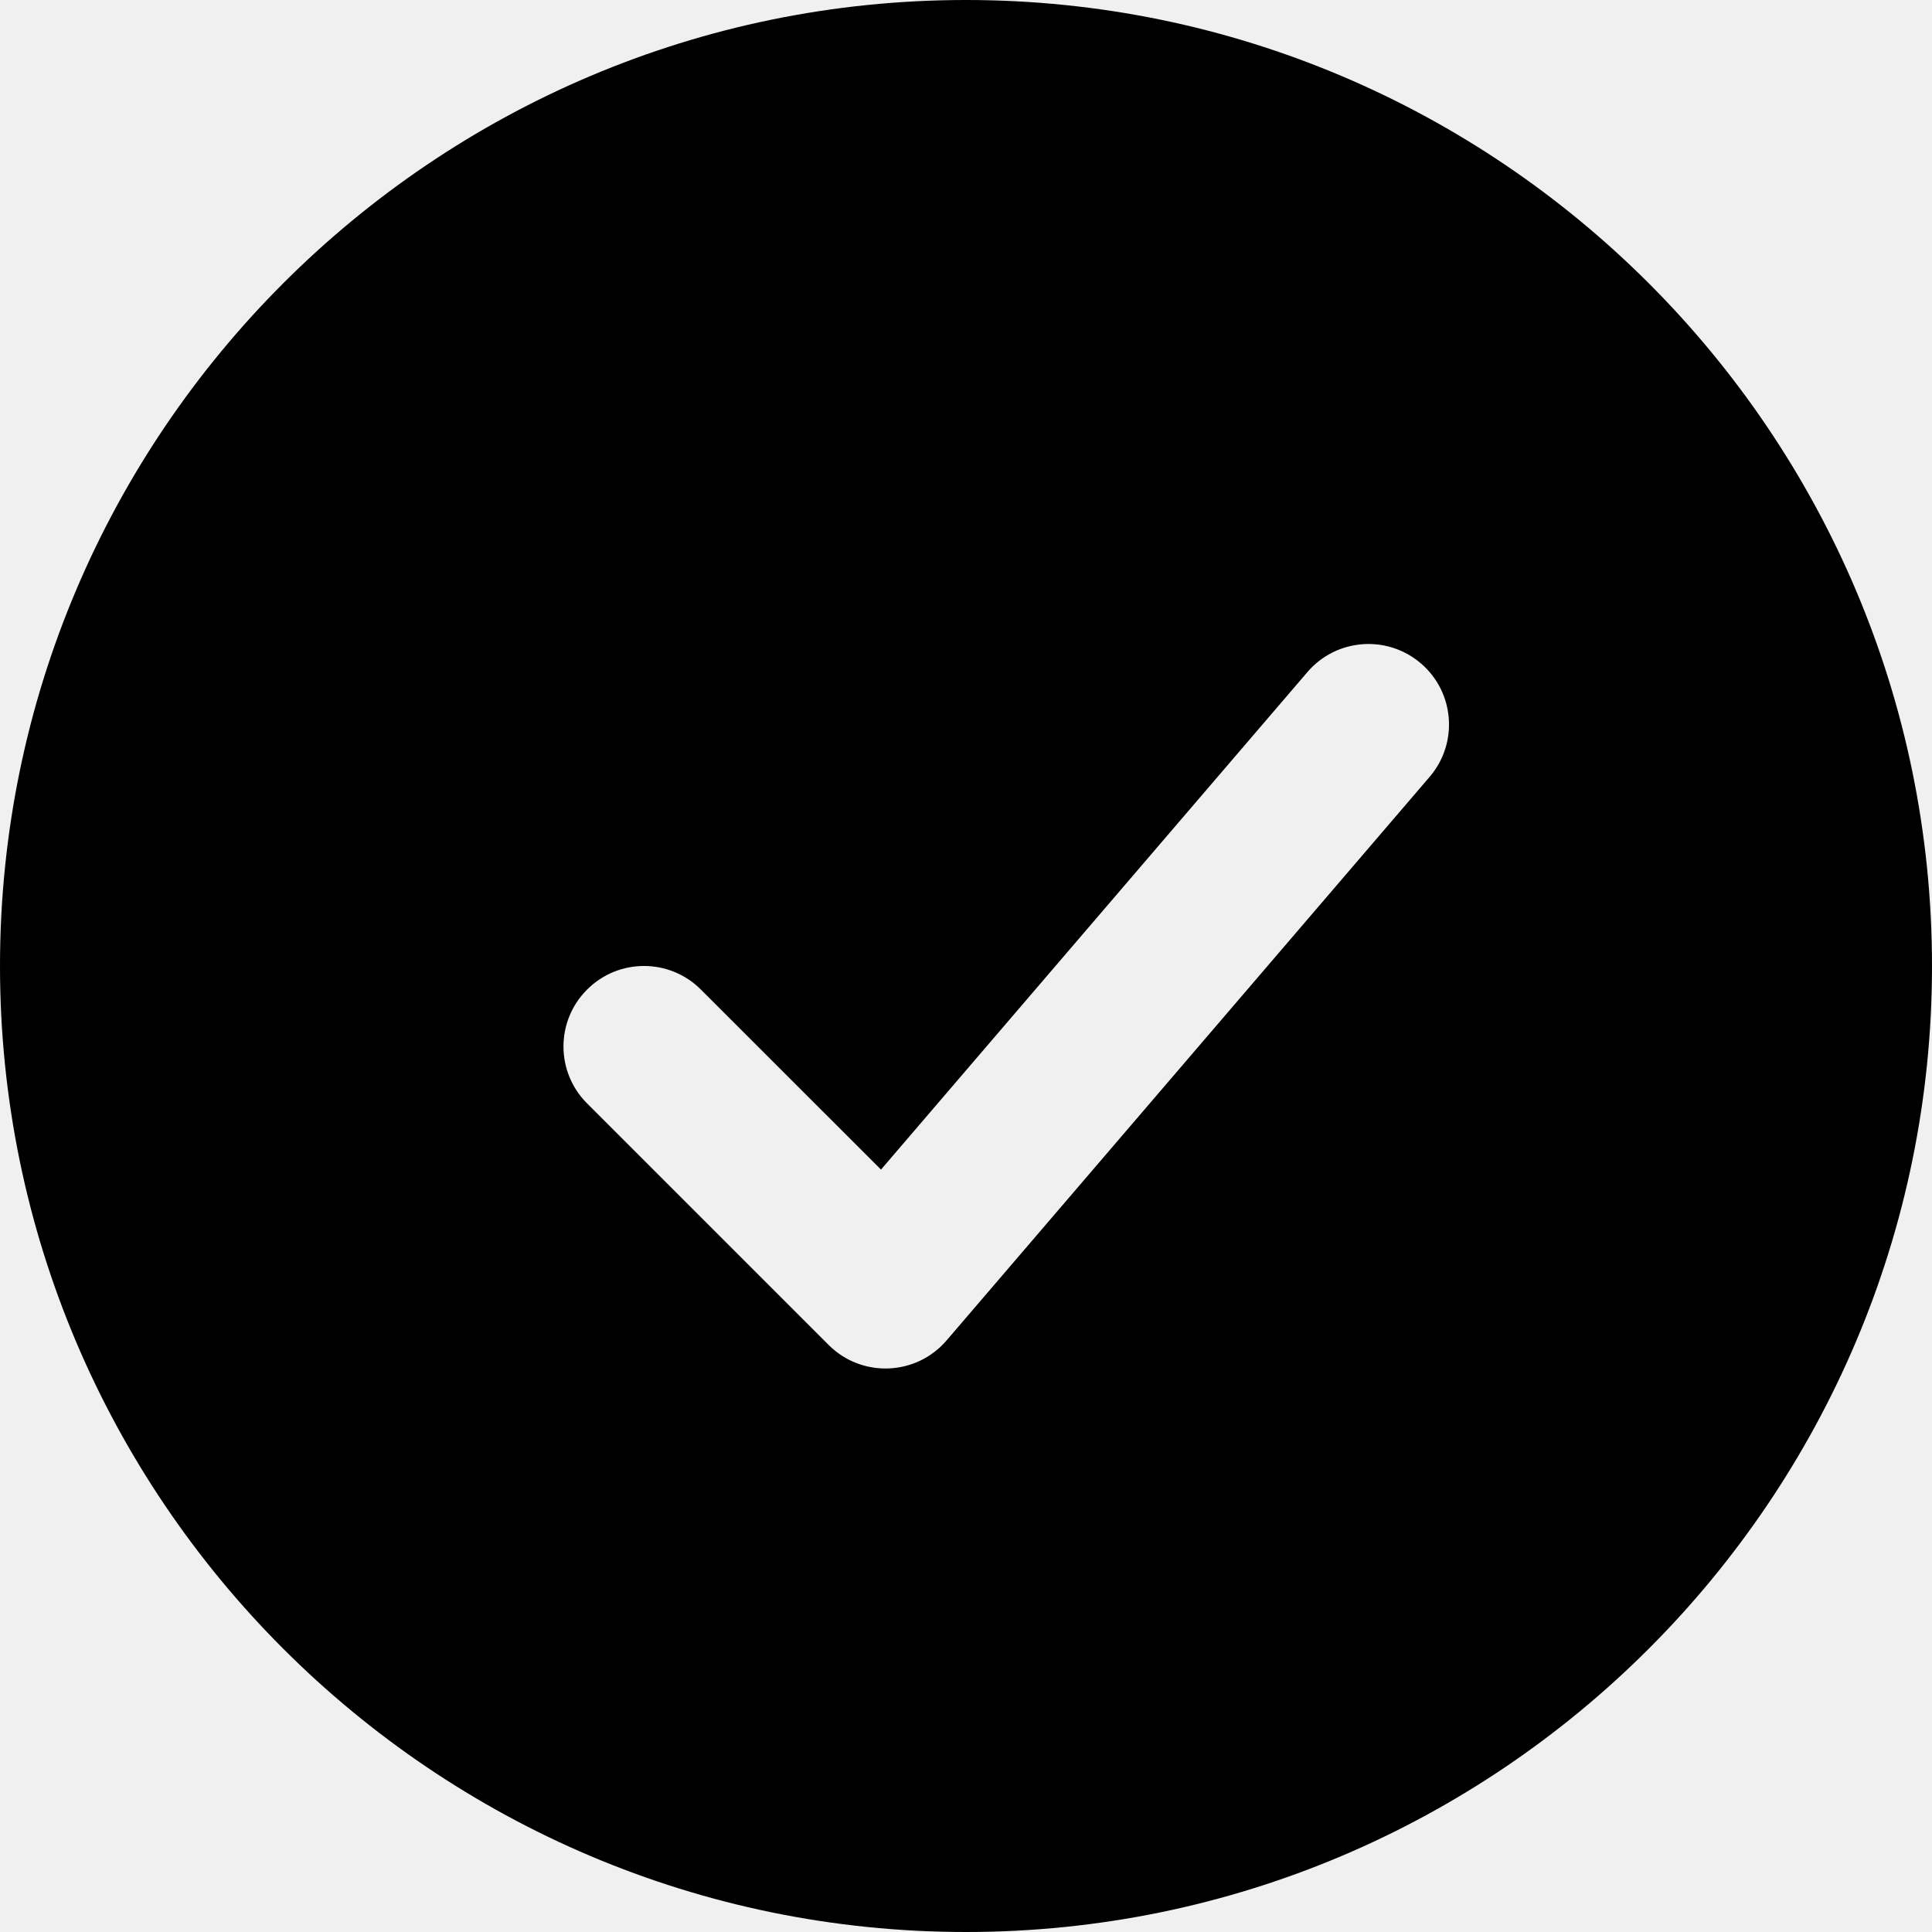
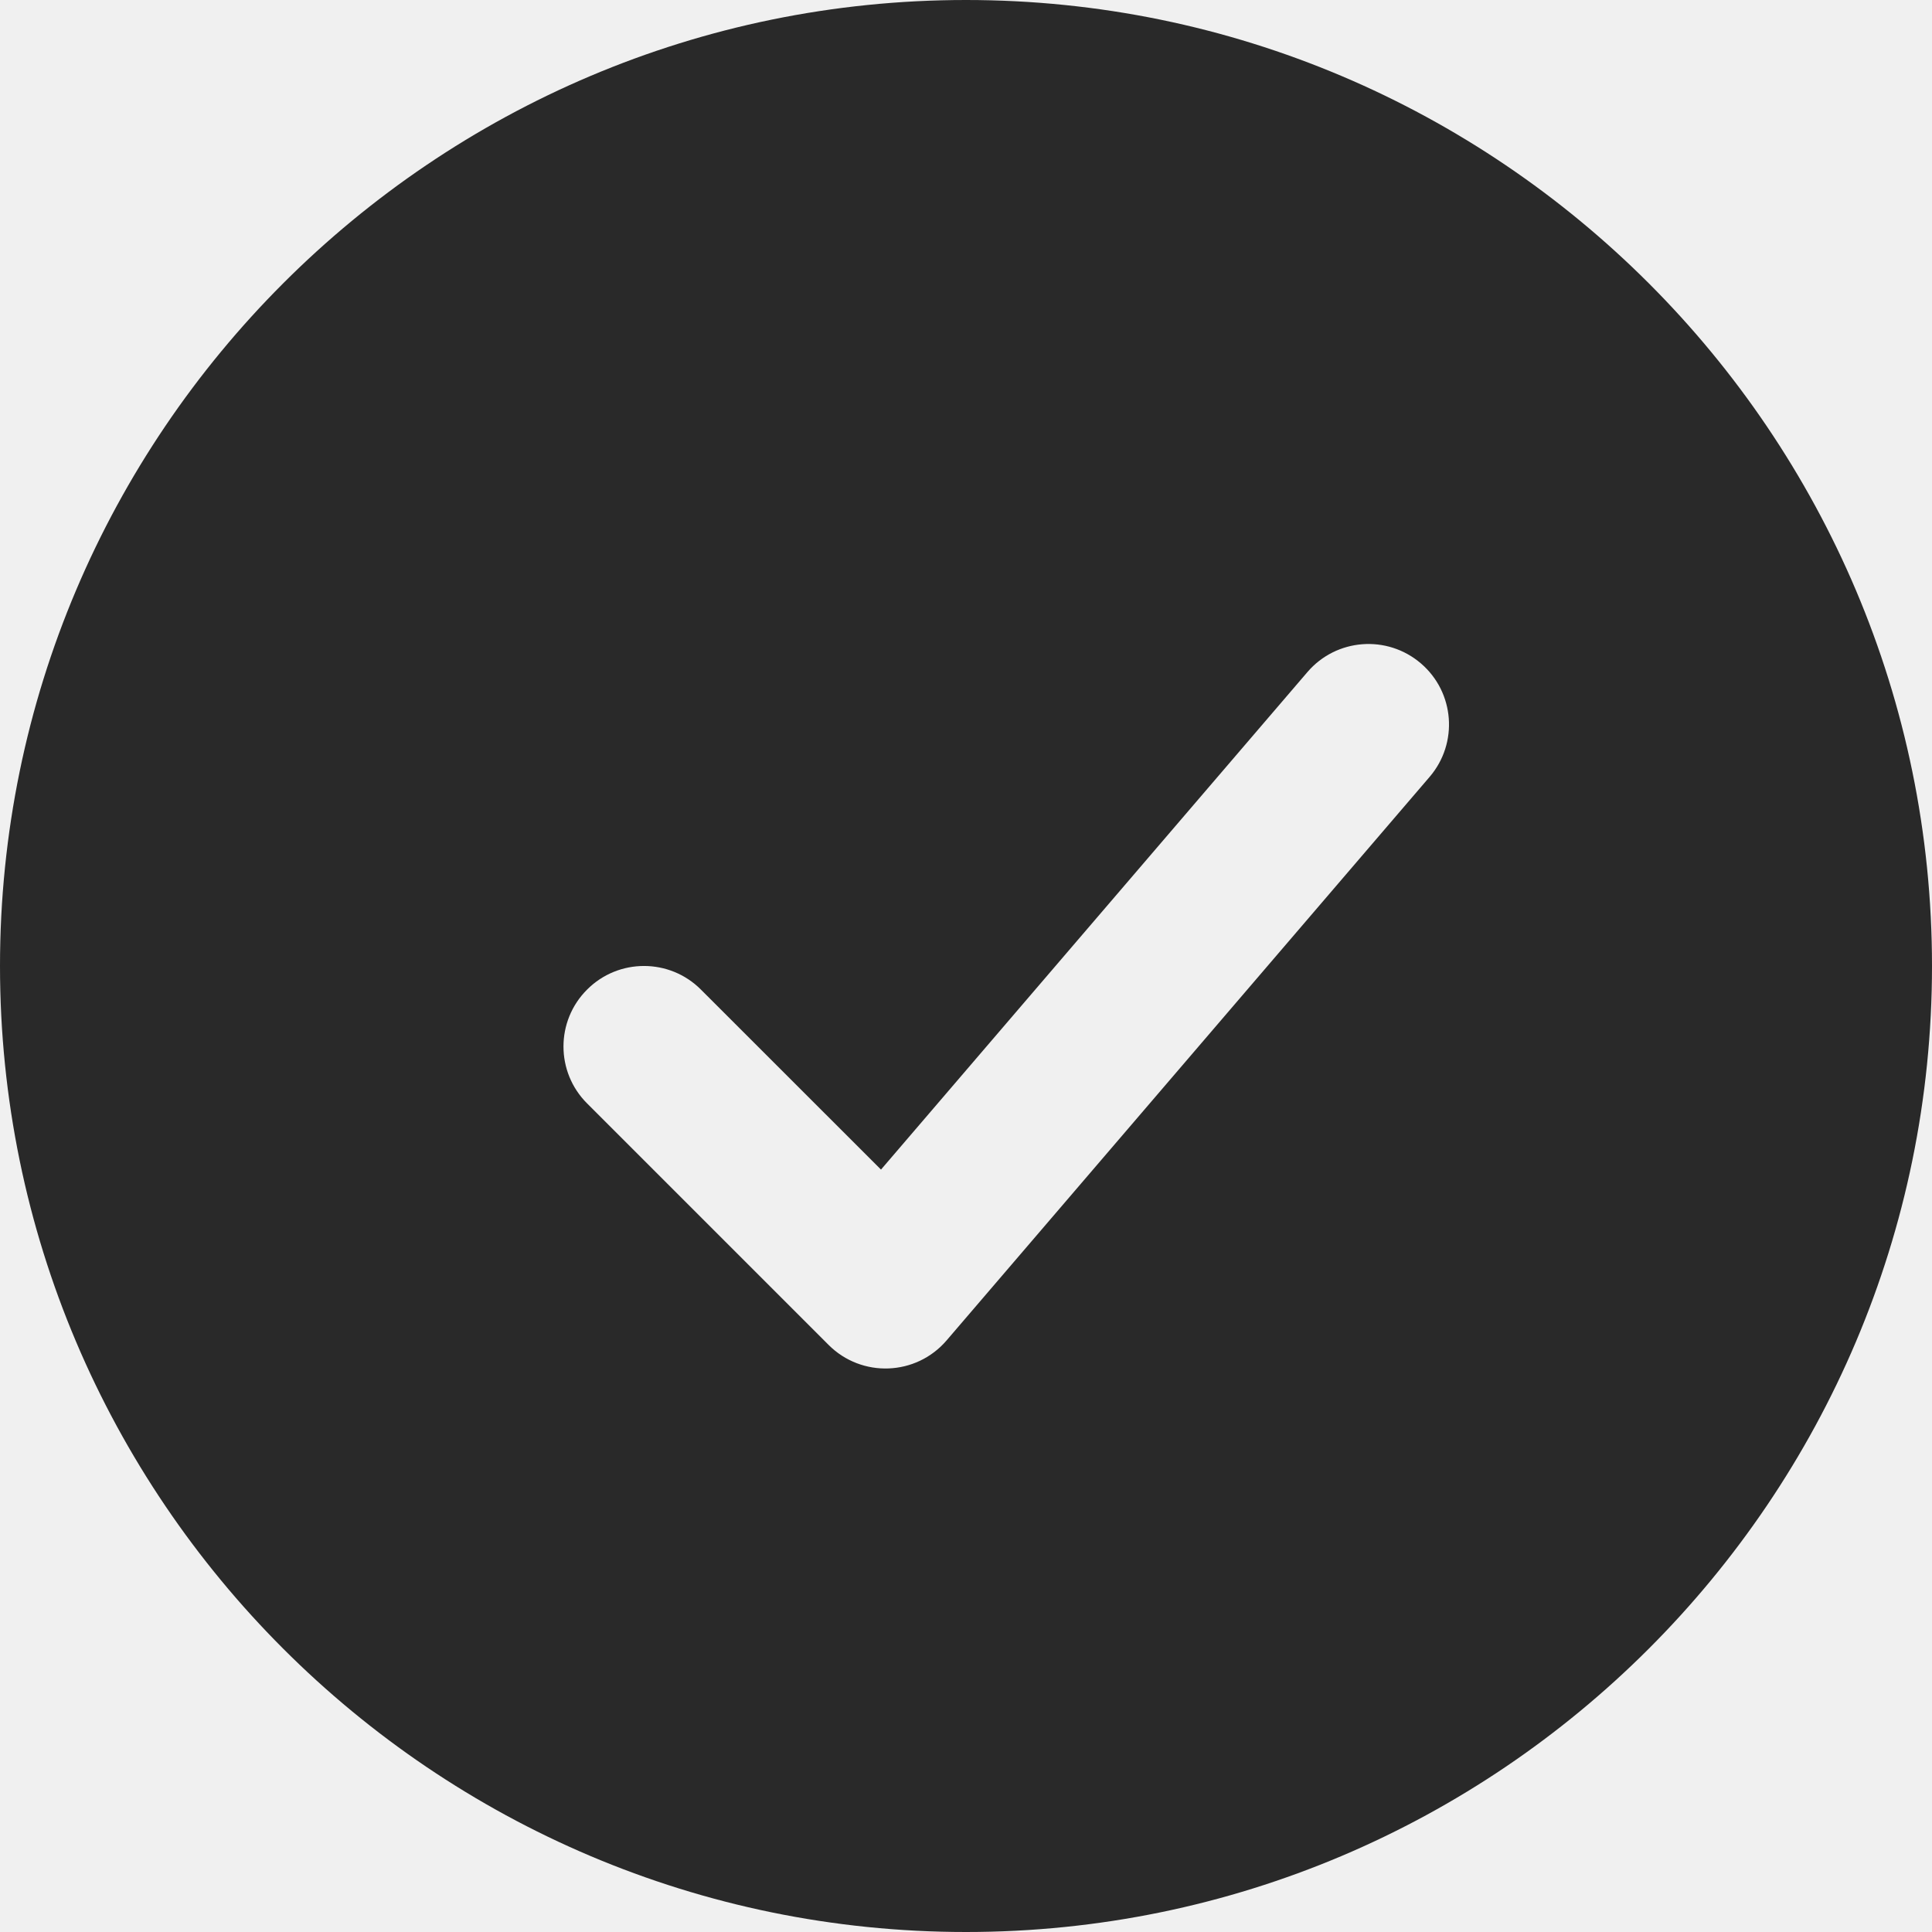
- <svg xmlns="http://www.w3.org/2000/svg" width="24px" height="24px" viewBox="0 0 24 24" version="1.1">
-   <path d="M12,24 C5.383,24 0,18.617 0,12 C0,5.383 5.383,0 12,0 C18.617,0 24,5.383 24,12 C24,18.617 18.617,24 12,24 Z M16.241,8.349 L10.944,14.529 L8.707,12.293 C8.317,11.902 7.683,11.902 7.293,12.293 C6.902,12.683 6.902,13.317 7.293,13.707 L10.293,16.707 C10.705,17.119 11.38,17.093 11.759,16.651 L17.759,9.651 C18.119,9.231 18.07,8.6 17.651,8.241 C17.231,7.881 16.6,7.93 16.241,8.349 Z" />
+ <svg xmlns="http://www.w3.org/2000/svg" xmlns:xlink="http://www.w3.org/1999/xlink" viewBox="0 0 24 24" version="1.1">
+   <defs>
+     <path d="M12,0 C18.617,0 24,5.383 24,12 C24,18.617 18.617,24 12,24 C5.383,24 0,18.617 0,12 C0,5.383 5.383,0 12,0 Z M17.651,8.241 C17.231,7.881 16.6,7.93 16.241,8.349 L16.241,8.349 L10.944,14.529 L8.707,12.293 C8.317,11.902 7.683,11.902 7.293,12.293 C6.902,12.683 6.902,13.317 7.293,13.707 L7.293,13.707 L10.293,16.707 C10.705,17.119 11.38,17.093 11.759,16.651 L11.759,16.651 L17.759,9.651 C18.119,9.231 18.07,8.6 17.651,8.241 Z" id="path-1" />
+   </defs>
+   <g id="Icons/Basic-icons/check-circle-filled" stroke="none" stroke-width="1" fill="none" fill-rule="evenodd">
+     <mask id="mask-2" fill="white">
+       <use xlink:href="#path-1" />
+     </mask>
+     <use id="Combined-Shape" fill="#292929" xlink:href="#path-1" />
+   </g>
</svg>
